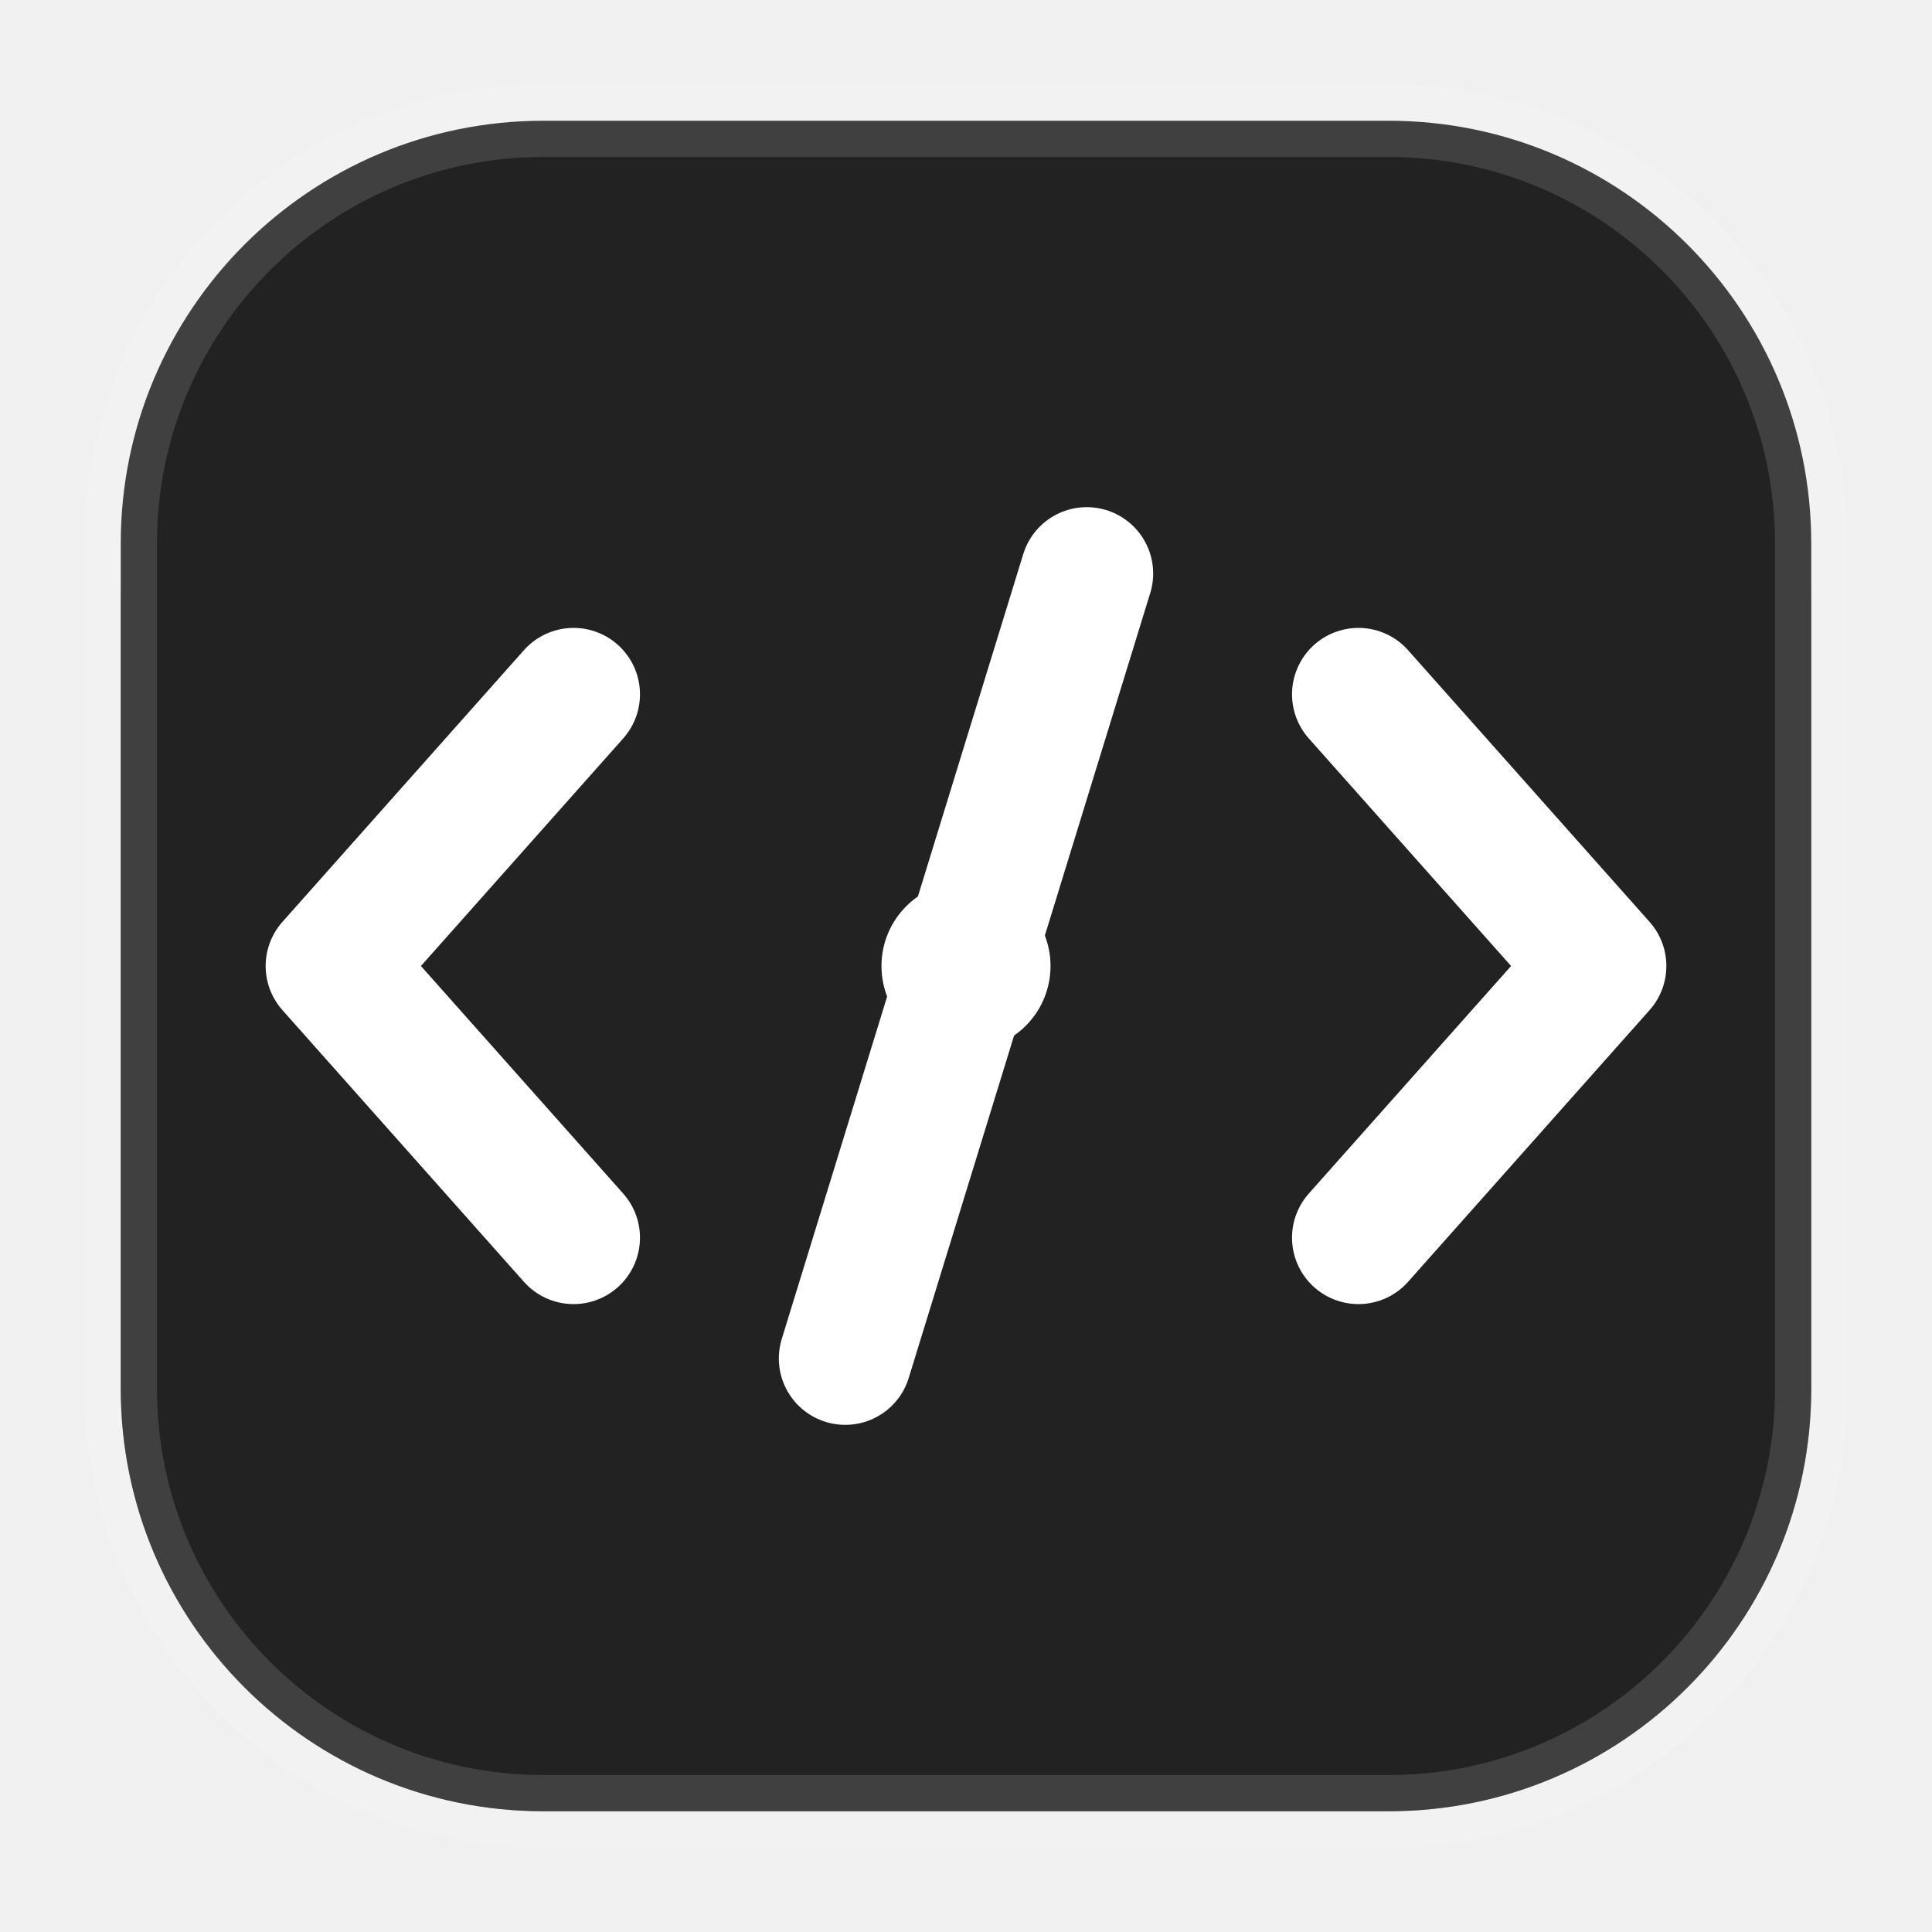
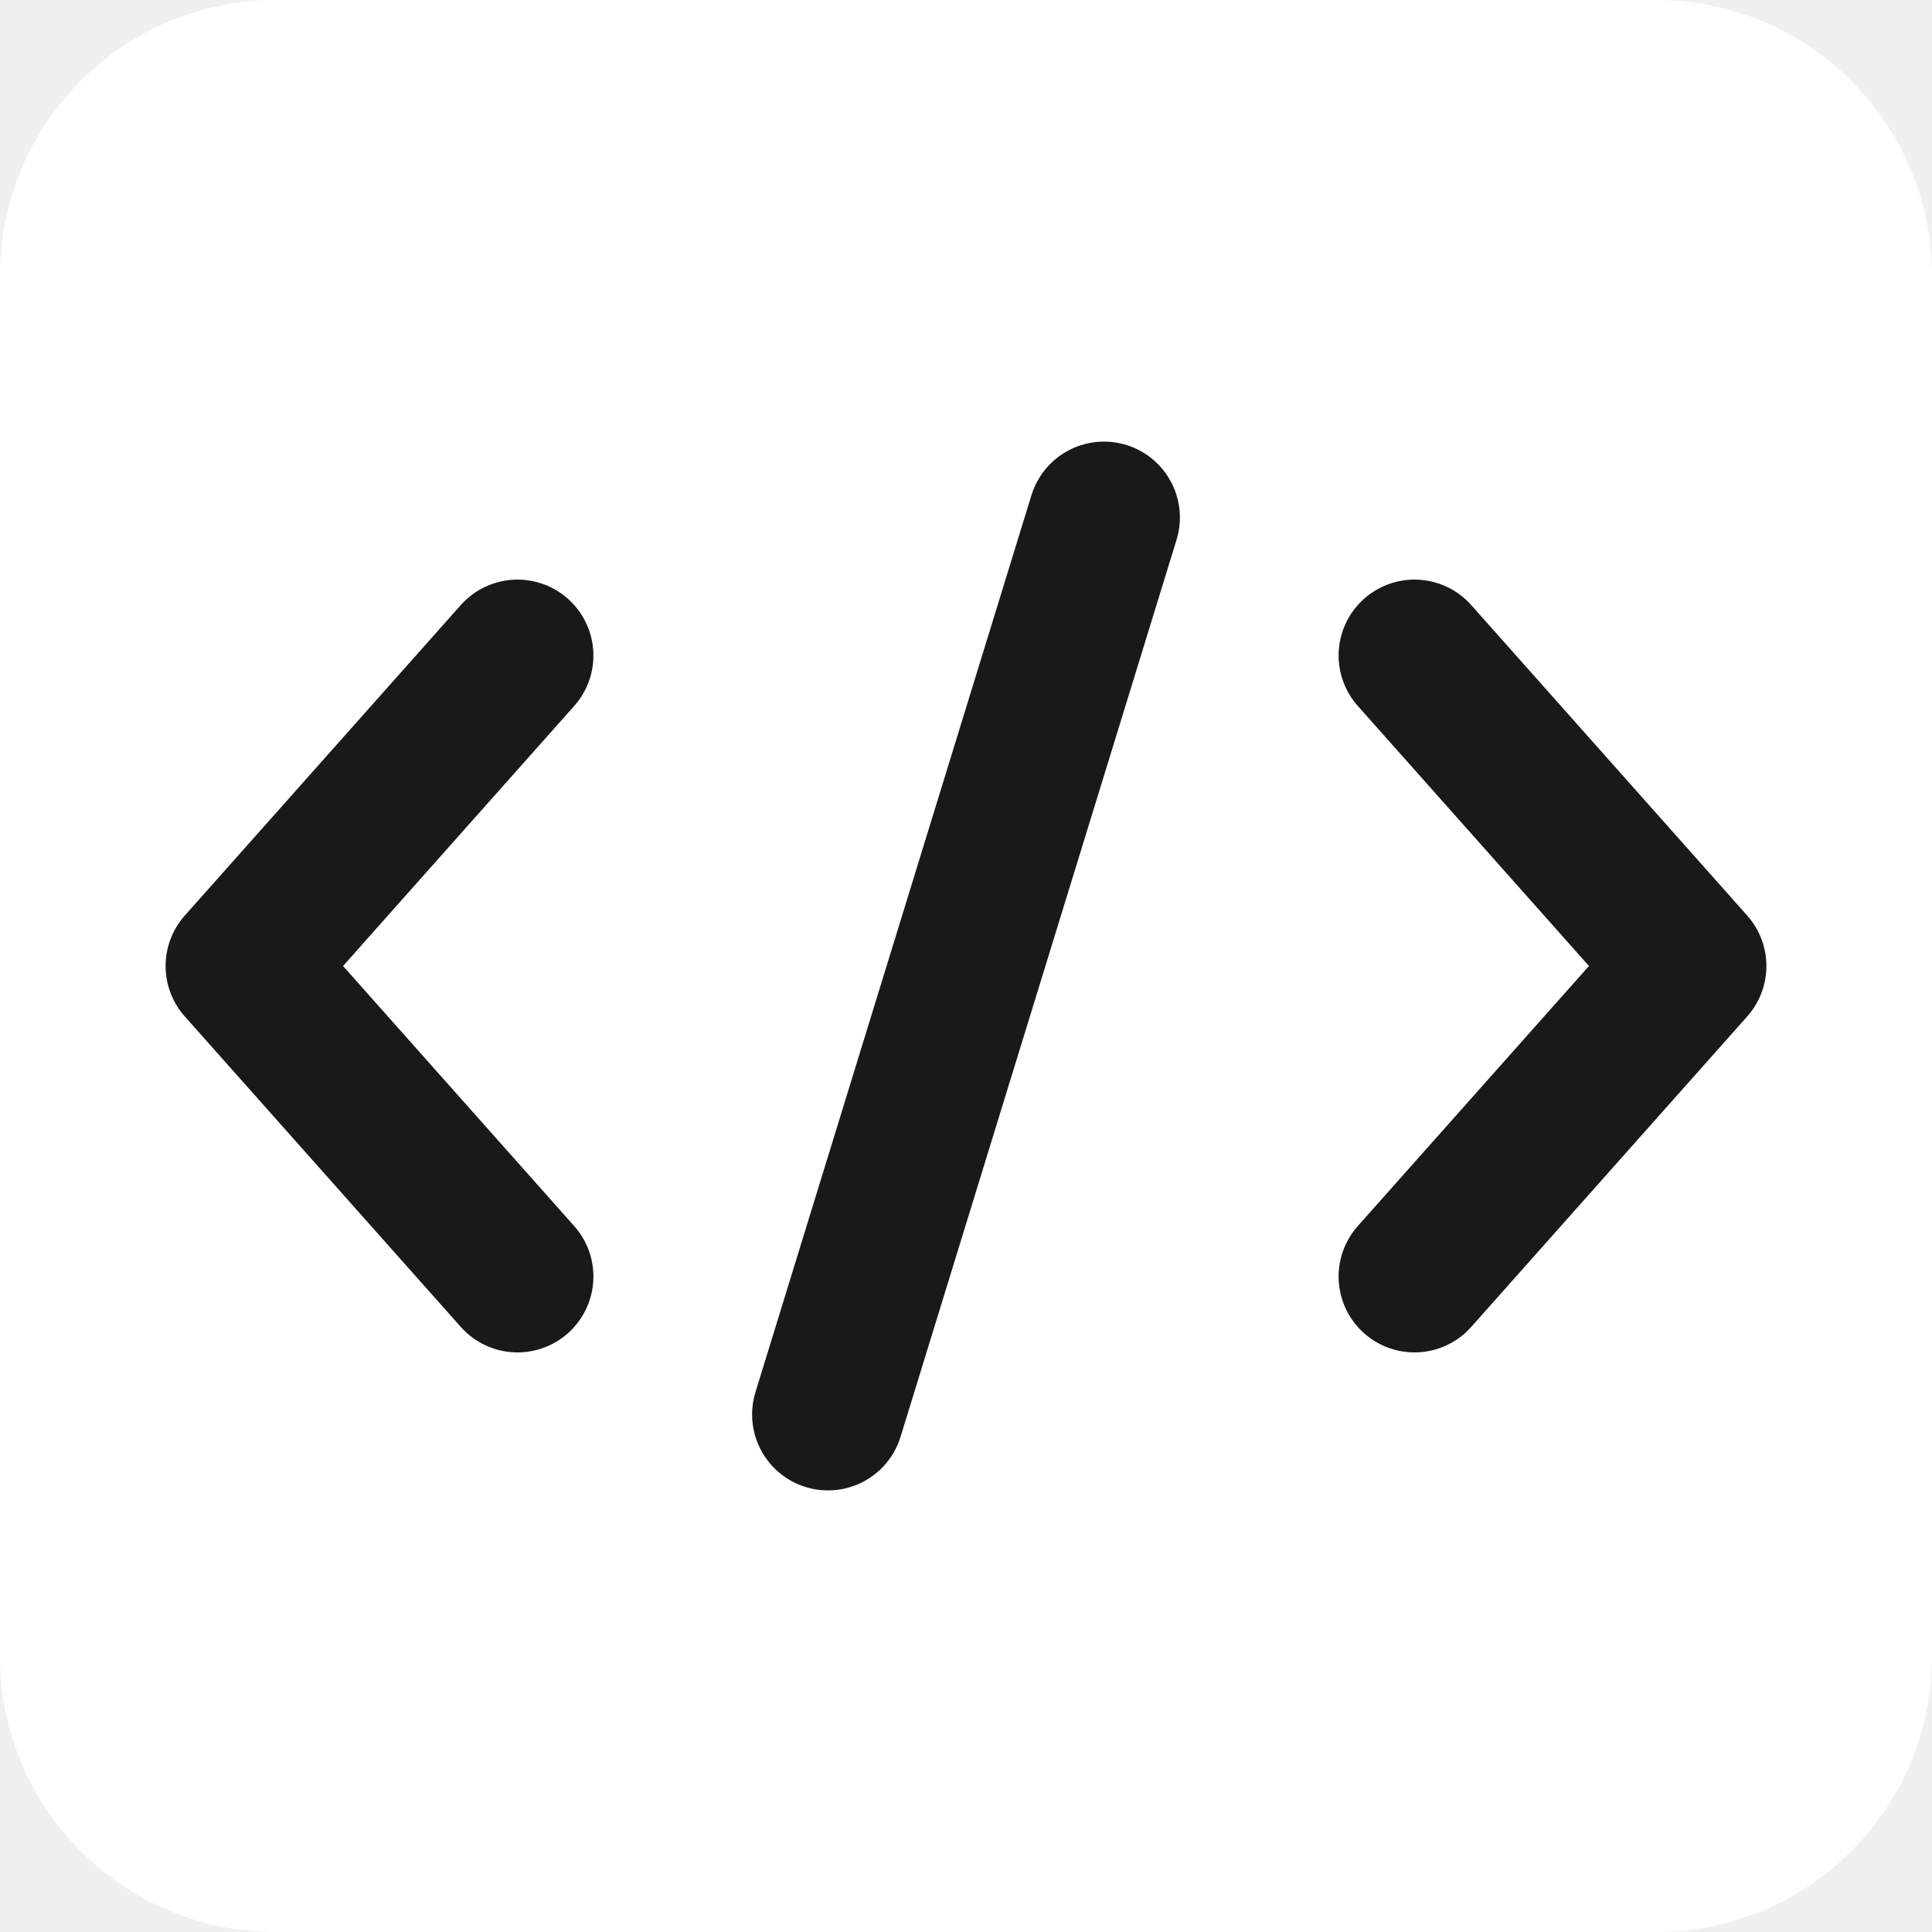
- <svg xmlns="http://www.w3.org/2000/svg" width="32" height="32" viewBox="0 0 32 32" fill="none">
+ <svg xmlns="http://www.w3.org/2000/svg" width="32" height="32" viewBox="0 0 28 28" fill="none">
  <style>
-     .shadowRect {
-       fill: rgba(0, 0, 0, 0.35);
-     }
    .bgRect {
-       fill: #222222;
-       stroke: rgba(255, 255, 255, 0.14);
+       fill: #ffffff;
+       stroke: transparent;
+       stroke-width: 0;
    }
    .logoStroke {
-       stroke: #ffffff;
-     }
-     .logoDot {
-       fill: #ffffff;
+       stroke: #191919;
    }

    @media (prefers-color-scheme: light) {
-       .shadowRect {
-         fill: rgba(55, 53, 47, 0.1);
-       }
      .bgRect {
-         fill: #ffffff;
-         stroke: rgba(55, 53, 47, 0.18);
+         fill: #191919;
+         stroke: transparent;
+         stroke-width: 0;
      }
      .logoStroke {
-         stroke: #191919;
-       }
-       .logoDot {
-         fill: #191919;
+         stroke: #ffffff;
      }
    }
  </style>
-   <rect x="2" y="3" width="28" height="27" rx="7" class="shadowRect" />
-   <rect x="2" y="2" width="28" height="28" rx="7" stroke-width="1.2" class="bgRect" />
-   <path d="M9.5 11.5L5.5 16L9.5 20.5" class="logoStroke" stroke-width="2.2" stroke-linecap="round" stroke-linejoin="round" />
-   <path d="M22.5 11.5L26.5 16L22.5 20.5" class="logoStroke" stroke-width="2.2" stroke-linecap="round" stroke-linejoin="round" />
-   <path d="M18 9.5L14 22.5" class="logoStroke" stroke-width="2.2" stroke-linecap="round" />
-   <circle cx="16" cy="16" r="1.4" class="logoDot" />
+   <rect width="28" height="28" rx="4" class="bgRect" />
+   <path d="M7.5 9.5L3.5 14L7.5 18.5" class="logoStroke" stroke-width="2.2" stroke-linecap="round" stroke-linejoin="round" />
+   <path d="M20.5 9.5L24.5 14L20.5 18.5" class="logoStroke" stroke-width="2.2" stroke-linecap="round" stroke-linejoin="round" />
+   <path d="M16 7.5L12 20.5" class="logoStroke" stroke-width="2.2" stroke-linecap="round" />
</svg>
